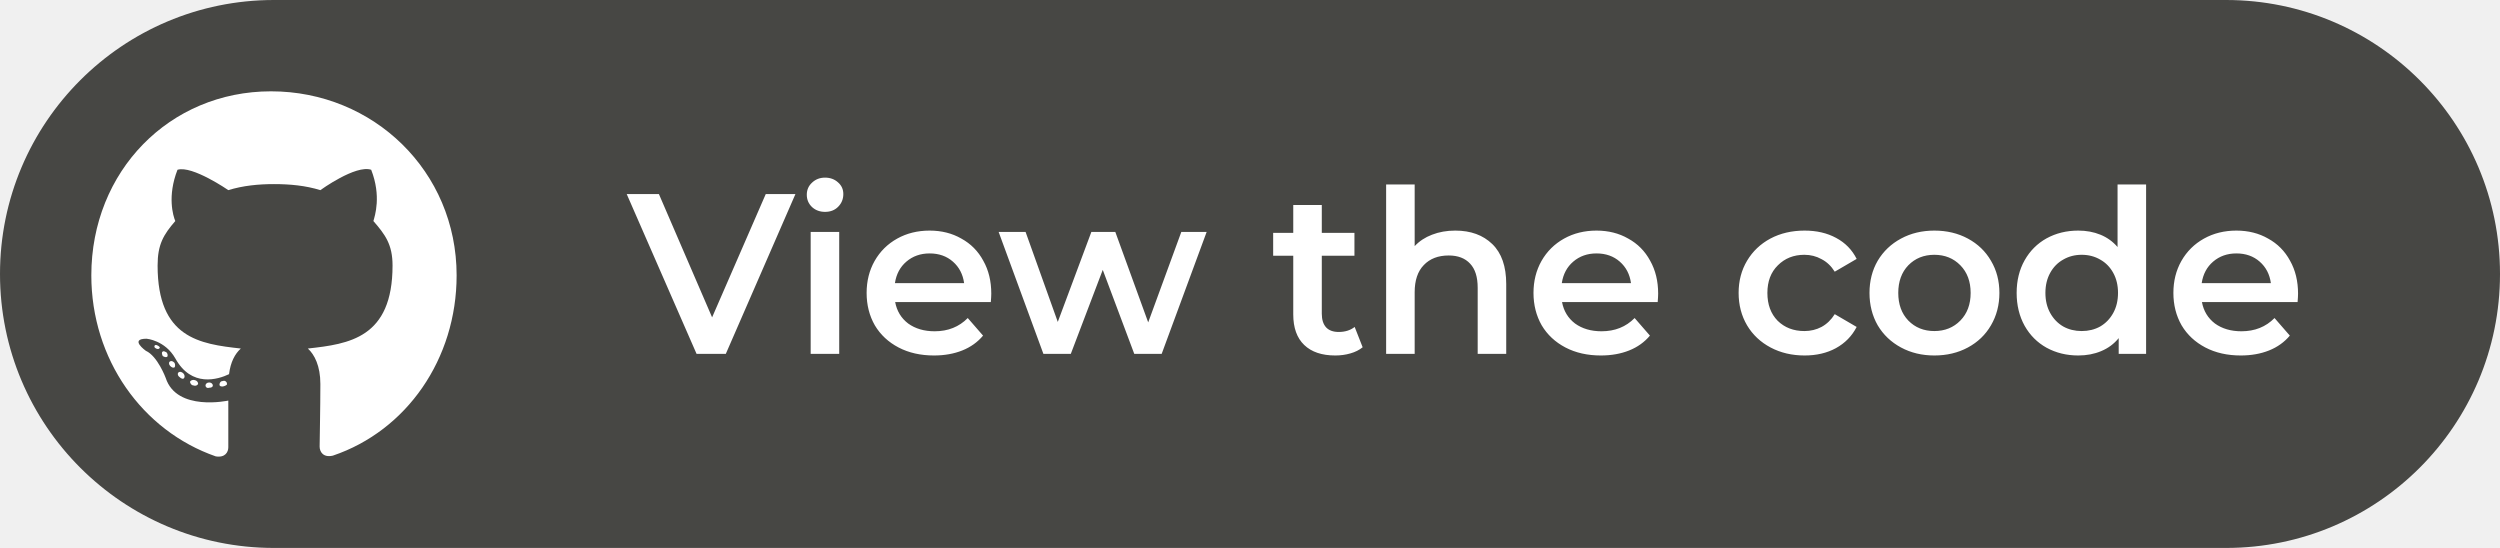
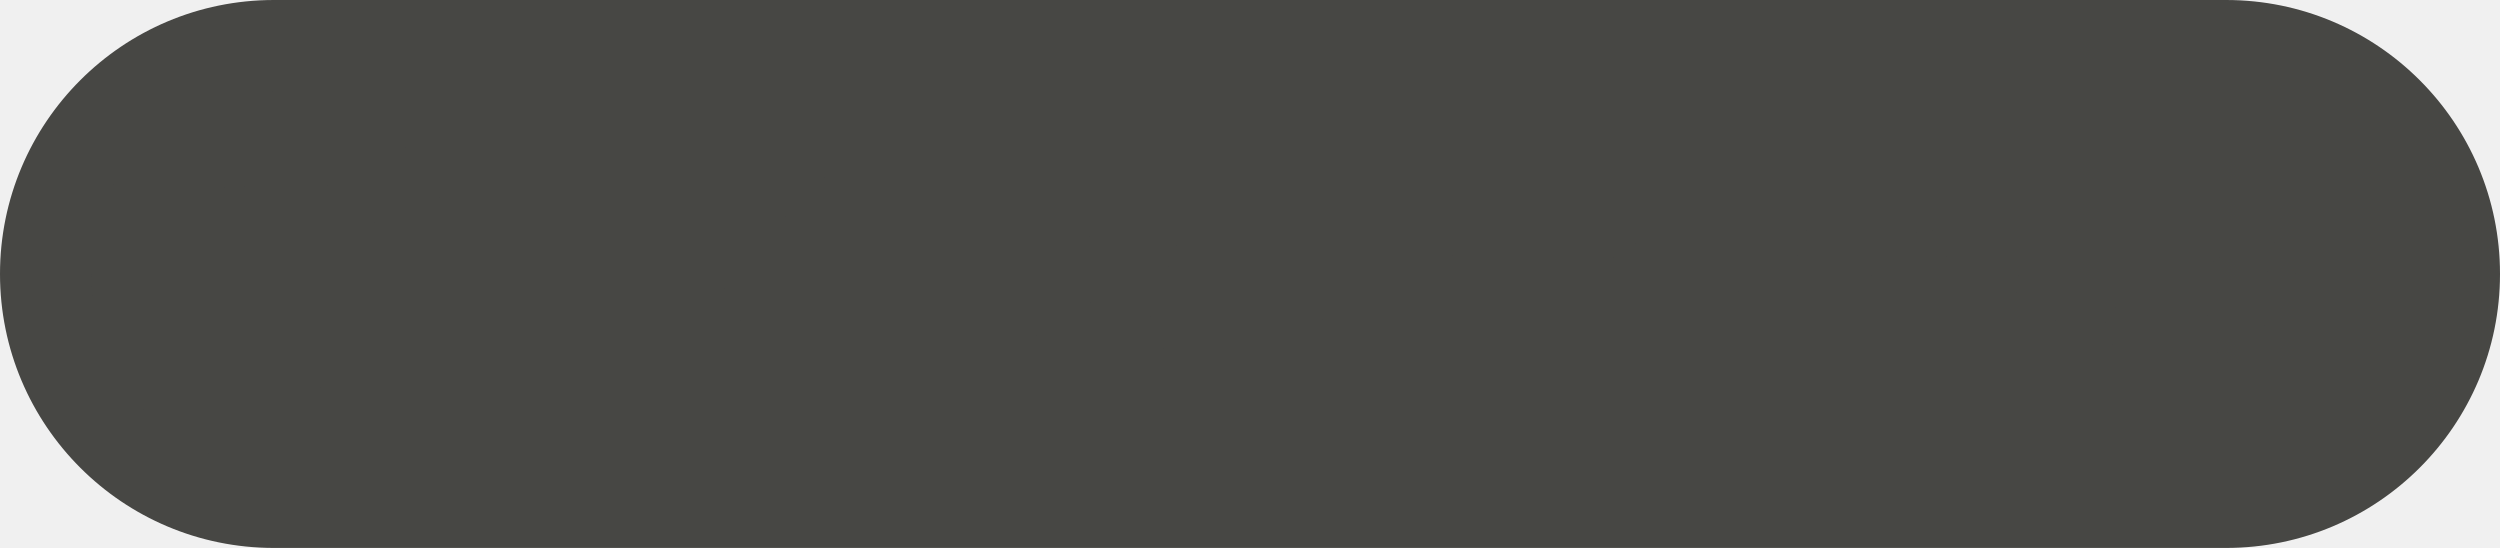
<svg xmlns="http://www.w3.org/2000/svg" width="219" height="48" viewBox="0 0 219 48" fill="none">
  <rect width="219" height="48" rx="24" fill="#474744" />
-   <path d="M18.645 33.768C18.645 33.636 18.516 33.504 18.323 33.504C18.129 33.504 18 33.636 18 33.768C18 33.901 18.129 34.033 18.323 33.967C18.516 33.967 18.645 33.901 18.645 33.768ZM16.645 33.438C16.645 33.57 16.774 33.768 16.968 33.768C17.097 33.834 17.29 33.768 17.355 33.636C17.355 33.504 17.29 33.372 17.097 33.306C16.903 33.24 16.71 33.306 16.645 33.438ZM19.548 33.372C19.355 33.372 19.226 33.504 19.226 33.702C19.226 33.834 19.419 33.901 19.613 33.834C19.806 33.768 19.936 33.702 19.871 33.57C19.871 33.438 19.677 33.306 19.548 33.372ZM23.742 8C14.839 8 8 15.004 8 24.122C8 31.456 12.452 37.733 18.903 39.979C19.742 40.111 20 39.583 20 39.186C20 38.724 20 36.477 20 35.09C20 35.09 15.484 36.081 14.516 33.108C14.516 33.108 13.806 31.192 12.774 30.729C12.774 30.729 11.29 29.672 12.839 29.672C12.839 29.672 14.452 29.804 15.355 31.39C16.774 33.967 19.097 33.24 20.064 32.777C20.194 31.72 20.581 30.993 21.097 30.531C17.484 30.134 13.806 29.606 13.806 23.263C13.806 21.413 14.323 20.554 15.355 19.364C15.161 18.902 14.645 17.184 15.548 14.872C16.839 14.475 20 16.656 20 16.656C21.29 16.259 22.645 16.127 24 16.127C25.419 16.127 26.774 16.259 28.064 16.656C28.064 16.656 31.161 14.409 32.516 14.872C33.419 17.184 32.839 18.902 32.71 19.364C33.742 20.554 34.387 21.413 34.387 23.263C34.387 29.606 30.581 30.134 26.968 30.531C27.548 31.059 28.064 32.051 28.064 33.636C28.064 35.817 28 38.592 28 39.12C28 39.583 28.323 40.111 29.161 39.913C35.613 37.733 40 31.456 40 24.122C40 15.004 32.71 8 23.742 8ZM14.258 30.795C14.129 30.861 14.194 31.059 14.258 31.192C14.387 31.258 14.516 31.324 14.645 31.258C14.71 31.192 14.71 30.993 14.581 30.861C14.452 30.795 14.323 30.729 14.258 30.795ZM13.548 30.267C13.484 30.399 13.548 30.465 13.677 30.531C13.806 30.597 13.935 30.597 14 30.465C14 30.399 13.935 30.333 13.806 30.267C13.677 30.201 13.613 30.201 13.548 30.267ZM15.613 32.645C15.548 32.711 15.548 32.91 15.742 33.042C15.871 33.174 16.064 33.24 16.129 33.108C16.194 33.042 16.194 32.843 16.064 32.711C15.935 32.579 15.742 32.513 15.613 32.645ZM14.903 31.654C14.774 31.72 14.774 31.918 14.903 32.051C15.032 32.183 15.161 32.249 15.29 32.183C15.355 32.117 15.355 31.918 15.29 31.786C15.161 31.654 15.032 31.588 14.903 31.654Z" fill="white" />
-   <path d="M69.68 17L63.58 31H61.02L54.9 17H57.72L62.38 27.8L67.08 17H69.68ZM71.015 20.32H73.515V31H71.015V20.32ZM72.275 18.56C71.822 18.56 71.442 18.42 71.135 18.14C70.828 17.847 70.675 17.487 70.675 17.06C70.675 16.633 70.828 16.28 71.135 16C71.442 15.707 71.822 15.56 72.275 15.56C72.728 15.56 73.108 15.7 73.415 15.98C73.722 16.247 73.875 16.587 73.875 17C73.875 17.44 73.722 17.813 73.415 18.12C73.122 18.413 72.742 18.56 72.275 18.56ZM86.836 25.72C86.836 25.893 86.823 26.14 86.796 26.46H78.416C78.563 27.247 78.943 27.873 79.556 28.34C80.183 28.793 80.956 29.02 81.876 29.02C83.05 29.02 84.016 28.633 84.776 27.86L86.116 29.4C85.636 29.973 85.03 30.407 84.296 30.7C83.563 30.993 82.736 31.14 81.816 31.14C80.643 31.14 79.61 30.907 78.716 30.44C77.823 29.973 77.13 29.327 76.636 28.5C76.156 27.66 75.916 26.713 75.916 25.66C75.916 24.62 76.15 23.687 76.616 22.86C77.096 22.02 77.756 21.367 78.596 20.9C79.436 20.433 80.383 20.2 81.436 20.2C82.476 20.2 83.403 20.433 84.216 20.9C85.043 21.353 85.683 22 86.136 22.84C86.603 23.667 86.836 24.627 86.836 25.72ZM81.436 22.2C80.636 22.2 79.956 22.44 79.396 22.92C78.85 23.387 78.516 24.013 78.396 24.8H84.456C84.35 24.027 84.023 23.4 83.476 22.92C82.93 22.44 82.25 22.2 81.436 22.2ZM105.702 20.32L101.762 31H99.362L96.602 23.64L93.802 31H91.402L87.482 20.32H89.842L92.662 28.2L95.602 20.32H97.702L100.582 28.24L103.482 20.32H105.702ZM119.369 30.42C119.075 30.66 118.715 30.84 118.289 30.96C117.875 31.08 117.435 31.14 116.969 31.14C115.795 31.14 114.889 30.833 114.249 30.22C113.609 29.607 113.289 28.713 113.289 27.54V22.4H111.529V20.4H113.289V17.96H115.789V20.4H118.649V22.4H115.789V27.48C115.789 28 115.915 28.4 116.169 28.68C116.422 28.947 116.789 29.08 117.269 29.08C117.829 29.08 118.295 28.933 118.669 28.64L119.369 30.42ZM127.485 20.2C128.832 20.2 129.912 20.593 130.725 21.38C131.538 22.167 131.945 23.333 131.945 24.88V31H129.445V25.2C129.445 24.267 129.225 23.567 128.785 23.1C128.345 22.62 127.718 22.38 126.905 22.38C125.985 22.38 125.258 22.66 124.725 23.22C124.192 23.767 123.925 24.56 123.925 25.6V31H121.425V16.16H123.925V21.56C124.338 21.12 124.845 20.787 125.445 20.56C126.058 20.32 126.738 20.2 127.485 20.2ZM145.254 25.72C145.254 25.893 145.241 26.14 145.214 26.46H136.834C136.981 27.247 137.361 27.873 137.974 28.34C138.601 28.793 139.374 29.02 140.294 29.02C141.468 29.02 142.434 28.633 143.194 27.86L144.534 29.4C144.054 29.973 143.448 30.407 142.714 30.7C141.981 30.993 141.154 31.14 140.234 31.14C139.061 31.14 138.028 30.907 137.134 30.44C136.241 29.973 135.548 29.327 135.054 28.5C134.574 27.66 134.334 26.713 134.334 25.66C134.334 24.62 134.568 23.687 135.034 22.86C135.514 22.02 136.174 21.367 137.014 20.9C137.854 20.433 138.801 20.2 139.854 20.2C140.894 20.2 141.821 20.433 142.634 20.9C143.461 21.353 144.101 22 144.554 22.84C145.021 23.667 145.254 24.627 145.254 25.72ZM139.854 22.2C139.054 22.2 138.374 22.44 137.814 22.92C137.268 23.387 136.934 24.013 136.814 24.8H142.874C142.768 24.027 142.441 23.4 141.894 22.92C141.348 22.44 140.668 22.2 139.854 22.2ZM158.083 31.14C156.976 31.14 155.983 30.907 155.103 30.44C154.223 29.973 153.536 29.327 153.043 28.5C152.55 27.66 152.303 26.713 152.303 25.66C152.303 24.607 152.55 23.667 153.043 22.84C153.536 22.013 154.216 21.367 155.083 20.9C155.963 20.433 156.963 20.2 158.083 20.2C159.136 20.2 160.056 20.413 160.843 20.84C161.643 21.267 162.243 21.88 162.643 22.68L160.723 23.8C160.416 23.307 160.03 22.94 159.563 22.7C159.11 22.447 158.61 22.32 158.063 22.32C157.13 22.32 156.356 22.627 155.743 23.24C155.13 23.84 154.823 24.647 154.823 25.66C154.823 26.673 155.123 27.487 155.723 28.1C156.336 28.7 157.116 29 158.063 29C158.61 29 159.11 28.88 159.563 28.64C160.03 28.387 160.416 28.013 160.723 27.52L162.643 28.64C162.23 29.44 161.623 30.06 160.823 30.5C160.036 30.927 159.123 31.14 158.083 31.14ZM169.448 31.14C168.368 31.14 167.394 30.907 166.528 30.44C165.661 29.973 164.981 29.327 164.488 28.5C164.008 27.66 163.768 26.713 163.768 25.66C163.768 24.607 164.008 23.667 164.488 22.84C164.981 22.013 165.661 21.367 166.528 20.9C167.394 20.433 168.368 20.2 169.448 20.2C170.541 20.2 171.521 20.433 172.388 20.9C173.254 21.367 173.928 22.013 174.408 22.84C174.901 23.667 175.148 24.607 175.148 25.66C175.148 26.713 174.901 27.66 174.408 28.5C173.928 29.327 173.254 29.973 172.388 30.44C171.521 30.907 170.541 31.14 169.448 31.14ZM169.448 29C170.368 29 171.128 28.693 171.728 28.08C172.328 27.467 172.628 26.66 172.628 25.66C172.628 24.66 172.328 23.853 171.728 23.24C171.128 22.627 170.368 22.32 169.448 22.32C168.528 22.32 167.768 22.627 167.168 23.24C166.581 23.853 166.288 24.66 166.288 25.66C166.288 26.66 166.581 27.467 167.168 28.08C167.768 28.693 168.528 29 169.448 29ZM187.998 16.16V31H185.598V29.62C185.185 30.127 184.672 30.507 184.058 30.76C183.458 31.013 182.792 31.14 182.058 31.14C181.032 31.14 180.105 30.913 179.278 30.46C178.465 30.007 177.825 29.367 177.358 28.54C176.892 27.7 176.658 26.74 176.658 25.66C176.658 24.58 176.892 23.627 177.358 22.8C177.825 21.973 178.465 21.333 179.278 20.88C180.105 20.427 181.032 20.2 182.058 20.2C182.765 20.2 183.412 20.32 183.998 20.56C184.585 20.8 185.085 21.16 185.498 21.64V16.16H187.998ZM182.358 29C182.958 29 183.498 28.867 183.978 28.6C184.458 28.32 184.838 27.927 185.118 27.42C185.398 26.913 185.538 26.327 185.538 25.66C185.538 24.993 185.398 24.407 185.118 23.9C184.838 23.393 184.458 23.007 183.978 22.74C183.498 22.46 182.958 22.32 182.358 22.32C181.758 22.32 181.218 22.46 180.738 22.74C180.258 23.007 179.878 23.393 179.598 23.9C179.318 24.407 179.178 24.993 179.178 25.66C179.178 26.327 179.318 26.913 179.598 27.42C179.878 27.927 180.258 28.32 180.738 28.6C181.218 28.867 181.758 29 182.358 29ZM201.309 25.72C201.309 25.893 201.296 26.14 201.269 26.46H192.889C193.036 27.247 193.416 27.873 194.029 28.34C194.656 28.793 195.429 29.02 196.349 29.02C197.522 29.02 198.489 28.633 199.249 27.86L200.589 29.4C200.109 29.973 199.502 30.407 198.769 30.7C198.036 30.993 197.209 31.14 196.289 31.14C195.116 31.14 194.082 30.907 193.189 30.44C192.296 29.973 191.602 29.327 191.109 28.5C190.629 27.66 190.389 26.713 190.389 25.66C190.389 24.62 190.622 23.687 191.089 22.86C191.569 22.02 192.229 21.367 193.069 20.9C193.909 20.433 194.856 20.2 195.909 20.2C196.949 20.2 197.876 20.433 198.689 20.9C199.516 21.353 200.156 22 200.609 22.84C201.076 23.667 201.309 24.627 201.309 25.72ZM195.909 22.2C195.109 22.2 194.429 22.44 193.869 22.92C193.322 23.387 192.989 24.013 192.869 24.8H198.929C198.822 24.027 198.496 23.4 197.949 22.92C197.402 22.44 196.722 22.2 195.909 22.2Z" fill="white" />
+   <path d="M18.645 33.768C18.645 33.636 18.516 33.504 18.323 33.504C18.129 33.504 18 33.636 18 33.768C18 33.901 18.129 34.033 18.323 33.967C18.516 33.967 18.645 33.901 18.645 33.768ZM16.645 33.438C16.645 33.57 16.774 33.768 16.968 33.768C17.097 33.834 17.29 33.768 17.355 33.636C17.355 33.504 17.29 33.372 17.097 33.306C16.903 33.24 16.71 33.306 16.645 33.438ZM19.548 33.372C19.355 33.372 19.226 33.504 19.226 33.702C19.226 33.834 19.419 33.901 19.613 33.834C19.806 33.768 19.936 33.702 19.871 33.57C19.871 33.438 19.677 33.306 19.548 33.372ZM23.742 8C14.839 8 8 15.004 8 24.122C8 31.456 12.452 37.733 18.903 39.979C19.742 40.111 20 39.583 20 39.186C20 38.724 20 36.477 20 35.09C20 35.09 15.484 36.081 14.516 33.108C14.516 33.108 13.806 31.192 12.774 30.729C12.774 30.729 11.29 29.672 12.839 29.672C12.839 29.672 14.452 29.804 15.355 31.39C16.774 33.967 19.097 33.24 20.064 32.777C20.194 31.72 20.581 30.993 21.097 30.531C17.484 30.134 13.806 29.606 13.806 23.263C13.806 21.413 14.323 20.554 15.355 19.364C15.161 18.902 14.645 17.184 15.548 14.872C16.839 14.475 20 16.656 20 16.656C21.29 16.259 22.645 16.127 24 16.127C25.419 16.127 26.774 16.259 28.064 16.656C28.064 16.656 31.161 14.409 32.516 14.872C33.419 17.184 32.839 18.902 32.71 19.364C33.742 20.554 34.387 21.413 34.387 23.263C34.387 29.606 30.581 30.134 26.968 30.531C27.548 31.059 28.064 32.051 28.064 33.636C28.064 35.817 28 38.592 28 39.12C28 39.583 28.323 40.111 29.161 39.913C35.613 37.733 40 31.456 40 24.122C40 15.004 32.71 8 23.742 8ZM14.258 30.795C14.129 30.861 14.194 31.059 14.258 31.192C14.387 31.258 14.516 31.324 14.645 31.258C14.71 31.192 14.71 30.993 14.581 30.861C14.452 30.795 14.323 30.729 14.258 30.795ZM13.548 30.267C13.484 30.399 13.548 30.465 13.677 30.531C13.806 30.597 13.935 30.597 14 30.465C14 30.399 13.935 30.333 13.806 30.267C13.677 30.201 13.613 30.201 13.548 30.267ZM15.613 32.645C15.548 32.711 15.548 32.91 15.742 33.042C15.871 33.174 16.064 33.24 16.129 33.108C16.194 33.042 16.194 32.843 16.064 32.711C15.935 32.579 15.742 32.513 15.613 32.645ZM14.903 31.654C14.774 31.72 14.774 31.918 14.903 32.051C15.032 32.183 15.161 32.249 15.29 32.183C15.355 32.117 15.355 31.918 15.29 31.786C15.161 31.654 15.032 31.588 14.903 31.654Z" fill="#474744" />
+   <path d="M69.68 17L63.58 31H61.02L54.9 17H57.72L62.38 27.8L67.08 17H69.68ZM71.015 20.32H73.515V31H71.015V20.32ZM72.275 18.56C71.822 18.56 71.442 18.42 71.135 18.14C70.828 17.847 70.675 17.487 70.675 17.06C70.675 16.633 70.828 16.28 71.135 16C71.442 15.707 71.822 15.56 72.275 15.56C72.728 15.56 73.108 15.7 73.415 15.98C73.722 16.247 73.875 16.587 73.875 17C73.875 17.44 73.722 17.813 73.415 18.12C73.122 18.413 72.742 18.56 72.275 18.56ZM86.836 25.72C86.836 25.893 86.823 26.14 86.796 26.46H78.416C78.563 27.247 78.943 27.873 79.556 28.34C80.183 28.793 80.956 29.02 81.876 29.02C83.05 29.02 84.016 28.633 84.776 27.86L86.116 29.4C85.636 29.973 85.03 30.407 84.296 30.7C83.563 30.993 82.736 31.14 81.816 31.14C80.643 31.14 79.61 30.907 78.716 30.44C77.823 29.973 77.13 29.327 76.636 28.5C76.156 27.66 75.916 26.713 75.916 25.66C75.916 24.62 76.15 23.687 76.616 22.86C77.096 22.02 77.756 21.367 78.596 20.9C79.436 20.433 80.383 20.2 81.436 20.2C82.476 20.2 83.403 20.433 84.216 20.9C85.043 21.353 85.683 22 86.136 22.84C86.603 23.667 86.836 24.627 86.836 25.72ZM81.436 22.2C80.636 22.2 79.956 22.44 79.396 22.92C78.85 23.387 78.516 24.013 78.396 24.8H84.456C84.35 24.027 84.023 23.4 83.476 22.92C82.93 22.44 82.25 22.2 81.436 22.2ZM105.702 20.32L101.762 31H99.362L96.602 23.64L93.802 31H91.402L87.482 20.32H89.842L92.662 28.2L95.602 20.32H97.702L100.582 28.24L103.482 20.32H105.702ZM119.369 30.42C119.075 30.66 118.715 30.84 118.289 30.96C117.875 31.08 117.435 31.14 116.969 31.14C115.795 31.14 114.889 30.833 114.249 30.22C113.609 29.607 113.289 28.713 113.289 27.54V22.4H111.529V20.4H113.289V17.96H115.789V20.4H118.649V22.4H115.789V27.48C115.789 28 115.915 28.4 116.169 28.68C116.422 28.947 116.789 29.08 117.269 29.08C117.829 29.08 118.295 28.933 118.669 28.64L119.369 30.42ZM127.485 20.2C128.832 20.2 129.912 20.593 130.725 21.38C131.538 22.167 131.945 23.333 131.945 24.88V31H129.445V25.2C129.445 24.267 129.225 23.567 128.785 23.1C128.345 22.62 127.718 22.38 126.905 22.38C125.985 22.38 125.258 22.66 124.725 23.22C124.192 23.767 123.925 24.56 123.925 25.6V31H121.425V16.16H123.925V21.56C124.338 21.12 124.845 20.787 125.445 20.56C126.058 20.32 126.738 20.2 127.485 20.2ZM145.254 25.72C145.254 25.893 145.241 26.14 145.214 26.46H136.834C136.981 27.247 137.361 27.873 137.974 28.34C138.601 28.793 139.374 29.02 140.294 29.02C141.468 29.02 142.434 28.633 143.194 27.86L144.534 29.4C144.054 29.973 143.448 30.407 142.714 30.7C141.981 30.993 141.154 31.14 140.234 31.14C139.061 31.14 138.028 30.907 137.134 30.44C136.241 29.973 135.548 29.327 135.054 28.5C134.574 27.66 134.334 26.713 134.334 25.66C134.334 24.62 134.568 23.687 135.034 22.86C135.514 22.02 136.174 21.367 137.014 20.9C137.854 20.433 138.801 20.2 139.854 20.2C140.894 20.2 141.821 20.433 142.634 20.9C143.461 21.353 144.101 22 144.554 22.84C145.021 23.667 145.254 24.627 145.254 25.72ZM139.854 22.2C139.054 22.2 138.374 22.44 137.814 22.92C137.268 23.387 136.934 24.013 136.814 24.8H142.874C142.768 24.027 142.441 23.4 141.894 22.92C141.348 22.44 140.668 22.2 139.854 22.2ZM158.083 31.14C156.976 31.14 155.983 30.907 155.103 30.44C154.223 29.973 153.536 29.327 153.043 28.5C152.55 27.66 152.303 26.713 152.303 25.66C152.303 24.607 152.55 23.667 153.043 22.84C153.536 22.013 154.216 21.367 155.083 20.9C155.963 20.433 156.963 20.2 158.083 20.2C159.136 20.2 160.056 20.413 160.843 20.84C161.643 21.267 162.243 21.88 162.643 22.68L160.723 23.8C160.416 23.307 160.03 22.94 159.563 22.7C159.11 22.447 158.61 22.32 158.063 22.32C157.13 22.32 156.356 22.627 155.743 23.24C155.13 23.84 154.823 24.647 154.823 25.66C154.823 26.673 155.123 27.487 155.723 28.1C156.336 28.7 157.116 29 158.063 29C158.61 29 159.11 28.88 159.563 28.64C160.03 28.387 160.416 28.013 160.723 27.52L162.643 28.64C162.23 29.44 161.623 30.06 160.823 30.5C160.036 30.927 159.123 31.14 158.083 31.14ZM169.448 31.14C168.368 31.14 167.394 30.907 166.528 30.44C165.661 29.973 164.981 29.327 164.488 28.5C164.008 27.66 163.768 26.713 163.768 25.66C163.768 24.607 164.008 23.667 164.488 22.84C164.981 22.013 165.661 21.367 166.528 20.9C167.394 20.433 168.368 20.2 169.448 20.2C170.541 20.2 171.521 20.433 172.388 20.9C173.254 21.367 173.928 22.013 174.408 22.84C174.901 23.667 175.148 24.607 175.148 25.66C175.148 26.713 174.901 27.66 174.408 28.5C173.928 29.327 173.254 29.973 172.388 30.44C171.521 30.907 170.541 31.14 169.448 31.14ZM169.448 29C170.368 29 171.128 28.693 171.728 28.08C172.328 27.467 172.628 26.66 172.628 25.66C172.628 24.66 172.328 23.853 171.728 23.24C171.128 22.627 170.368 22.32 169.448 22.32C168.528 22.32 167.768 22.627 167.168 23.24C166.581 23.853 166.288 24.66 166.288 25.66C166.288 26.66 166.581 27.467 167.168 28.08C167.768 28.693 168.528 29 169.448 29ZM187.998 16.16V31H185.598V29.62C185.185 30.127 184.672 30.507 184.058 30.76C183.458 31.013 182.792 31.14 182.058 31.14C181.032 31.14 180.105 30.913 179.278 30.46C178.465 30.007 177.825 29.367 177.358 28.54C176.892 27.7 176.658 26.74 176.658 25.66C176.658 24.58 176.892 23.627 177.358 22.8C177.825 21.973 178.465 21.333 179.278 20.88C180.105 20.427 181.032 20.2 182.058 20.2C182.765 20.2 183.412 20.32 183.998 20.56C184.585 20.8 185.085 21.16 185.498 21.64V16.16H187.998ZM182.358 29C182.958 29 183.498 28.867 183.978 28.6C184.458 28.32 184.838 27.927 185.118 27.42C185.398 26.913 185.538 26.327 185.538 25.66C185.538 24.993 185.398 24.407 185.118 23.9C184.838 23.393 184.458 23.007 183.978 22.74C183.498 22.46 182.958 22.32 182.358 22.32C181.758 22.32 181.218 22.46 180.738 22.74C180.258 23.007 179.878 23.393 179.598 23.9C179.318 24.407 179.178 24.993 179.178 25.66C179.178 26.327 179.318 26.913 179.598 27.42C179.878 27.927 180.258 28.32 180.738 28.6C181.218 28.867 181.758 29 182.358 29ZM201.309 25.72C201.309 25.893 201.296 26.14 201.269 26.46H192.889C193.036 27.247 193.416 27.873 194.029 28.34C194.656 28.793 195.429 29.02 196.349 29.02C197.522 29.02 198.489 28.633 199.249 27.86L200.589 29.4C200.109 29.973 199.502 30.407 198.769 30.7C198.036 30.993 197.209 31.14 196.289 31.14C195.116 31.14 194.082 30.907 193.189 30.44C192.296 29.973 191.602 29.327 191.109 28.5C190.629 27.66 190.389 26.713 190.389 25.66C190.389 24.62 190.622 23.687 191.089 22.86C191.569 22.02 192.229 21.367 193.069 20.9C193.909 20.433 194.856 20.2 195.909 20.2C196.949 20.2 197.876 20.433 198.689 20.9C199.516 21.353 200.156 22 200.609 22.84C201.076 23.667 201.309 24.627 201.309 25.72ZM195.909 22.2C195.109 22.2 194.429 22.44 193.869 22.92C193.322 23.387 192.989 24.013 192.869 24.8H198.929C198.822 24.027 198.496 23.4 197.949 22.92C197.402 22.44 196.722 22.2 195.909 22.2Z" fill="#474744" />
</svg>
